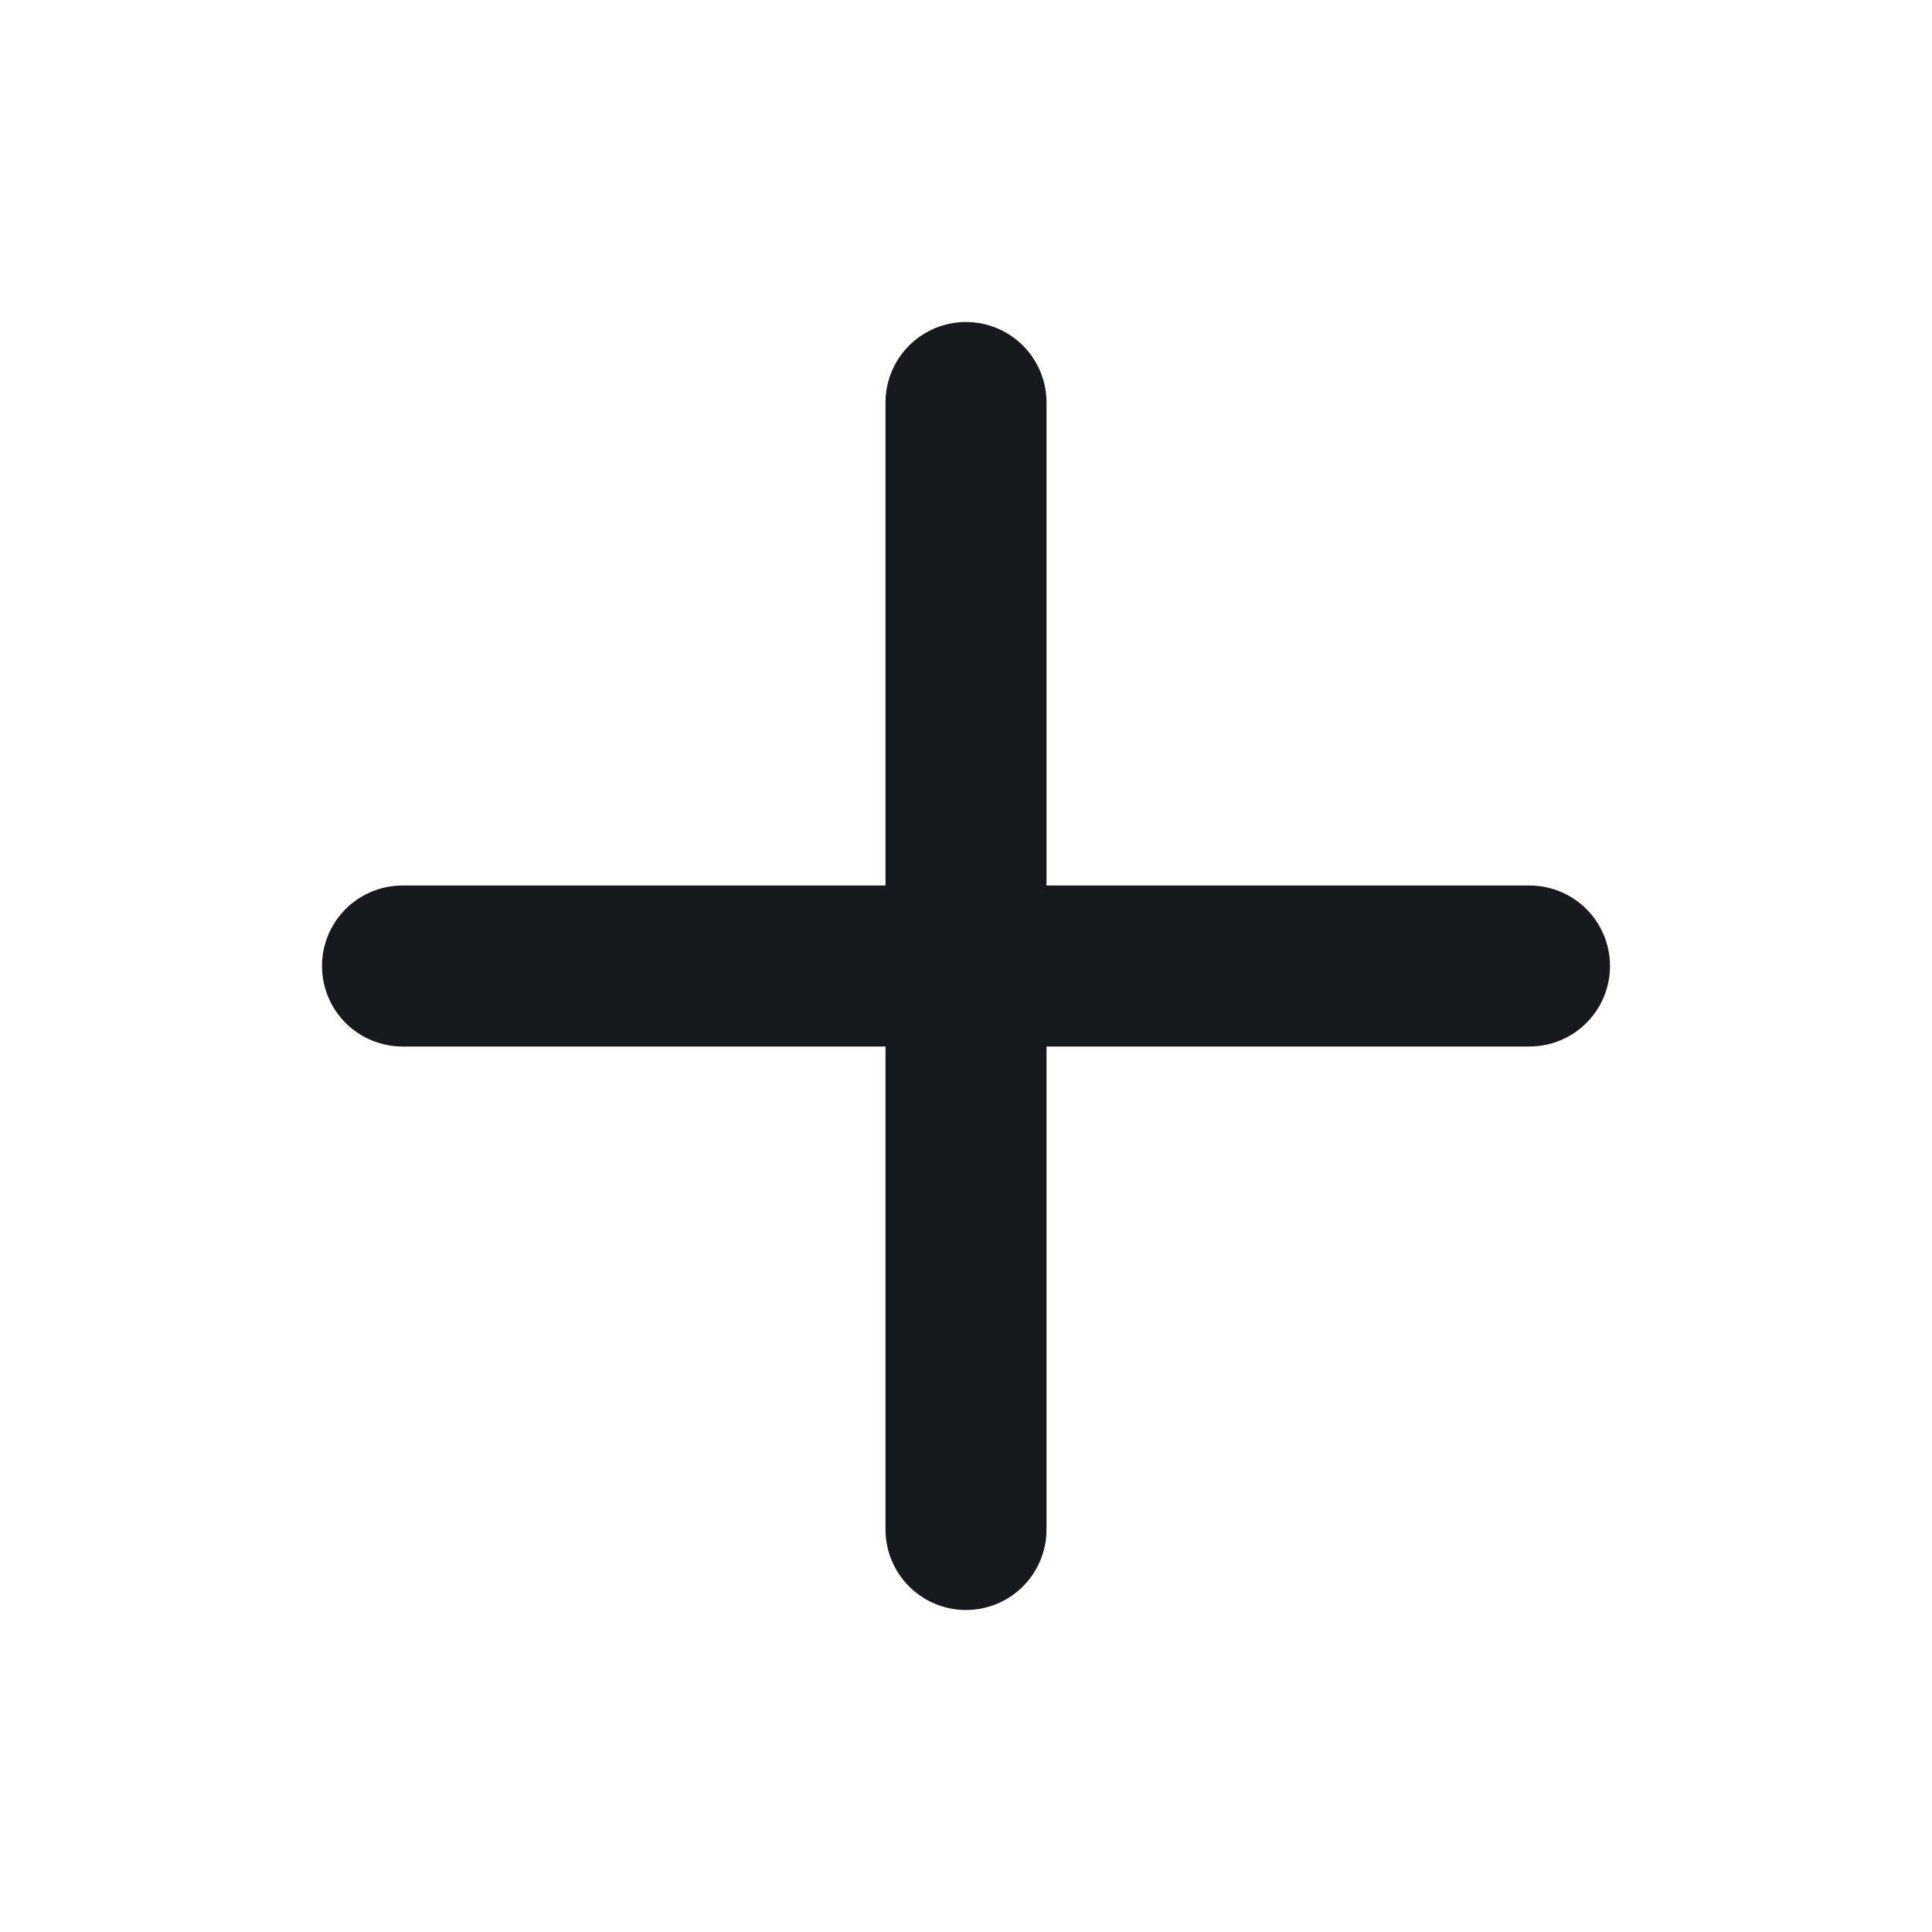
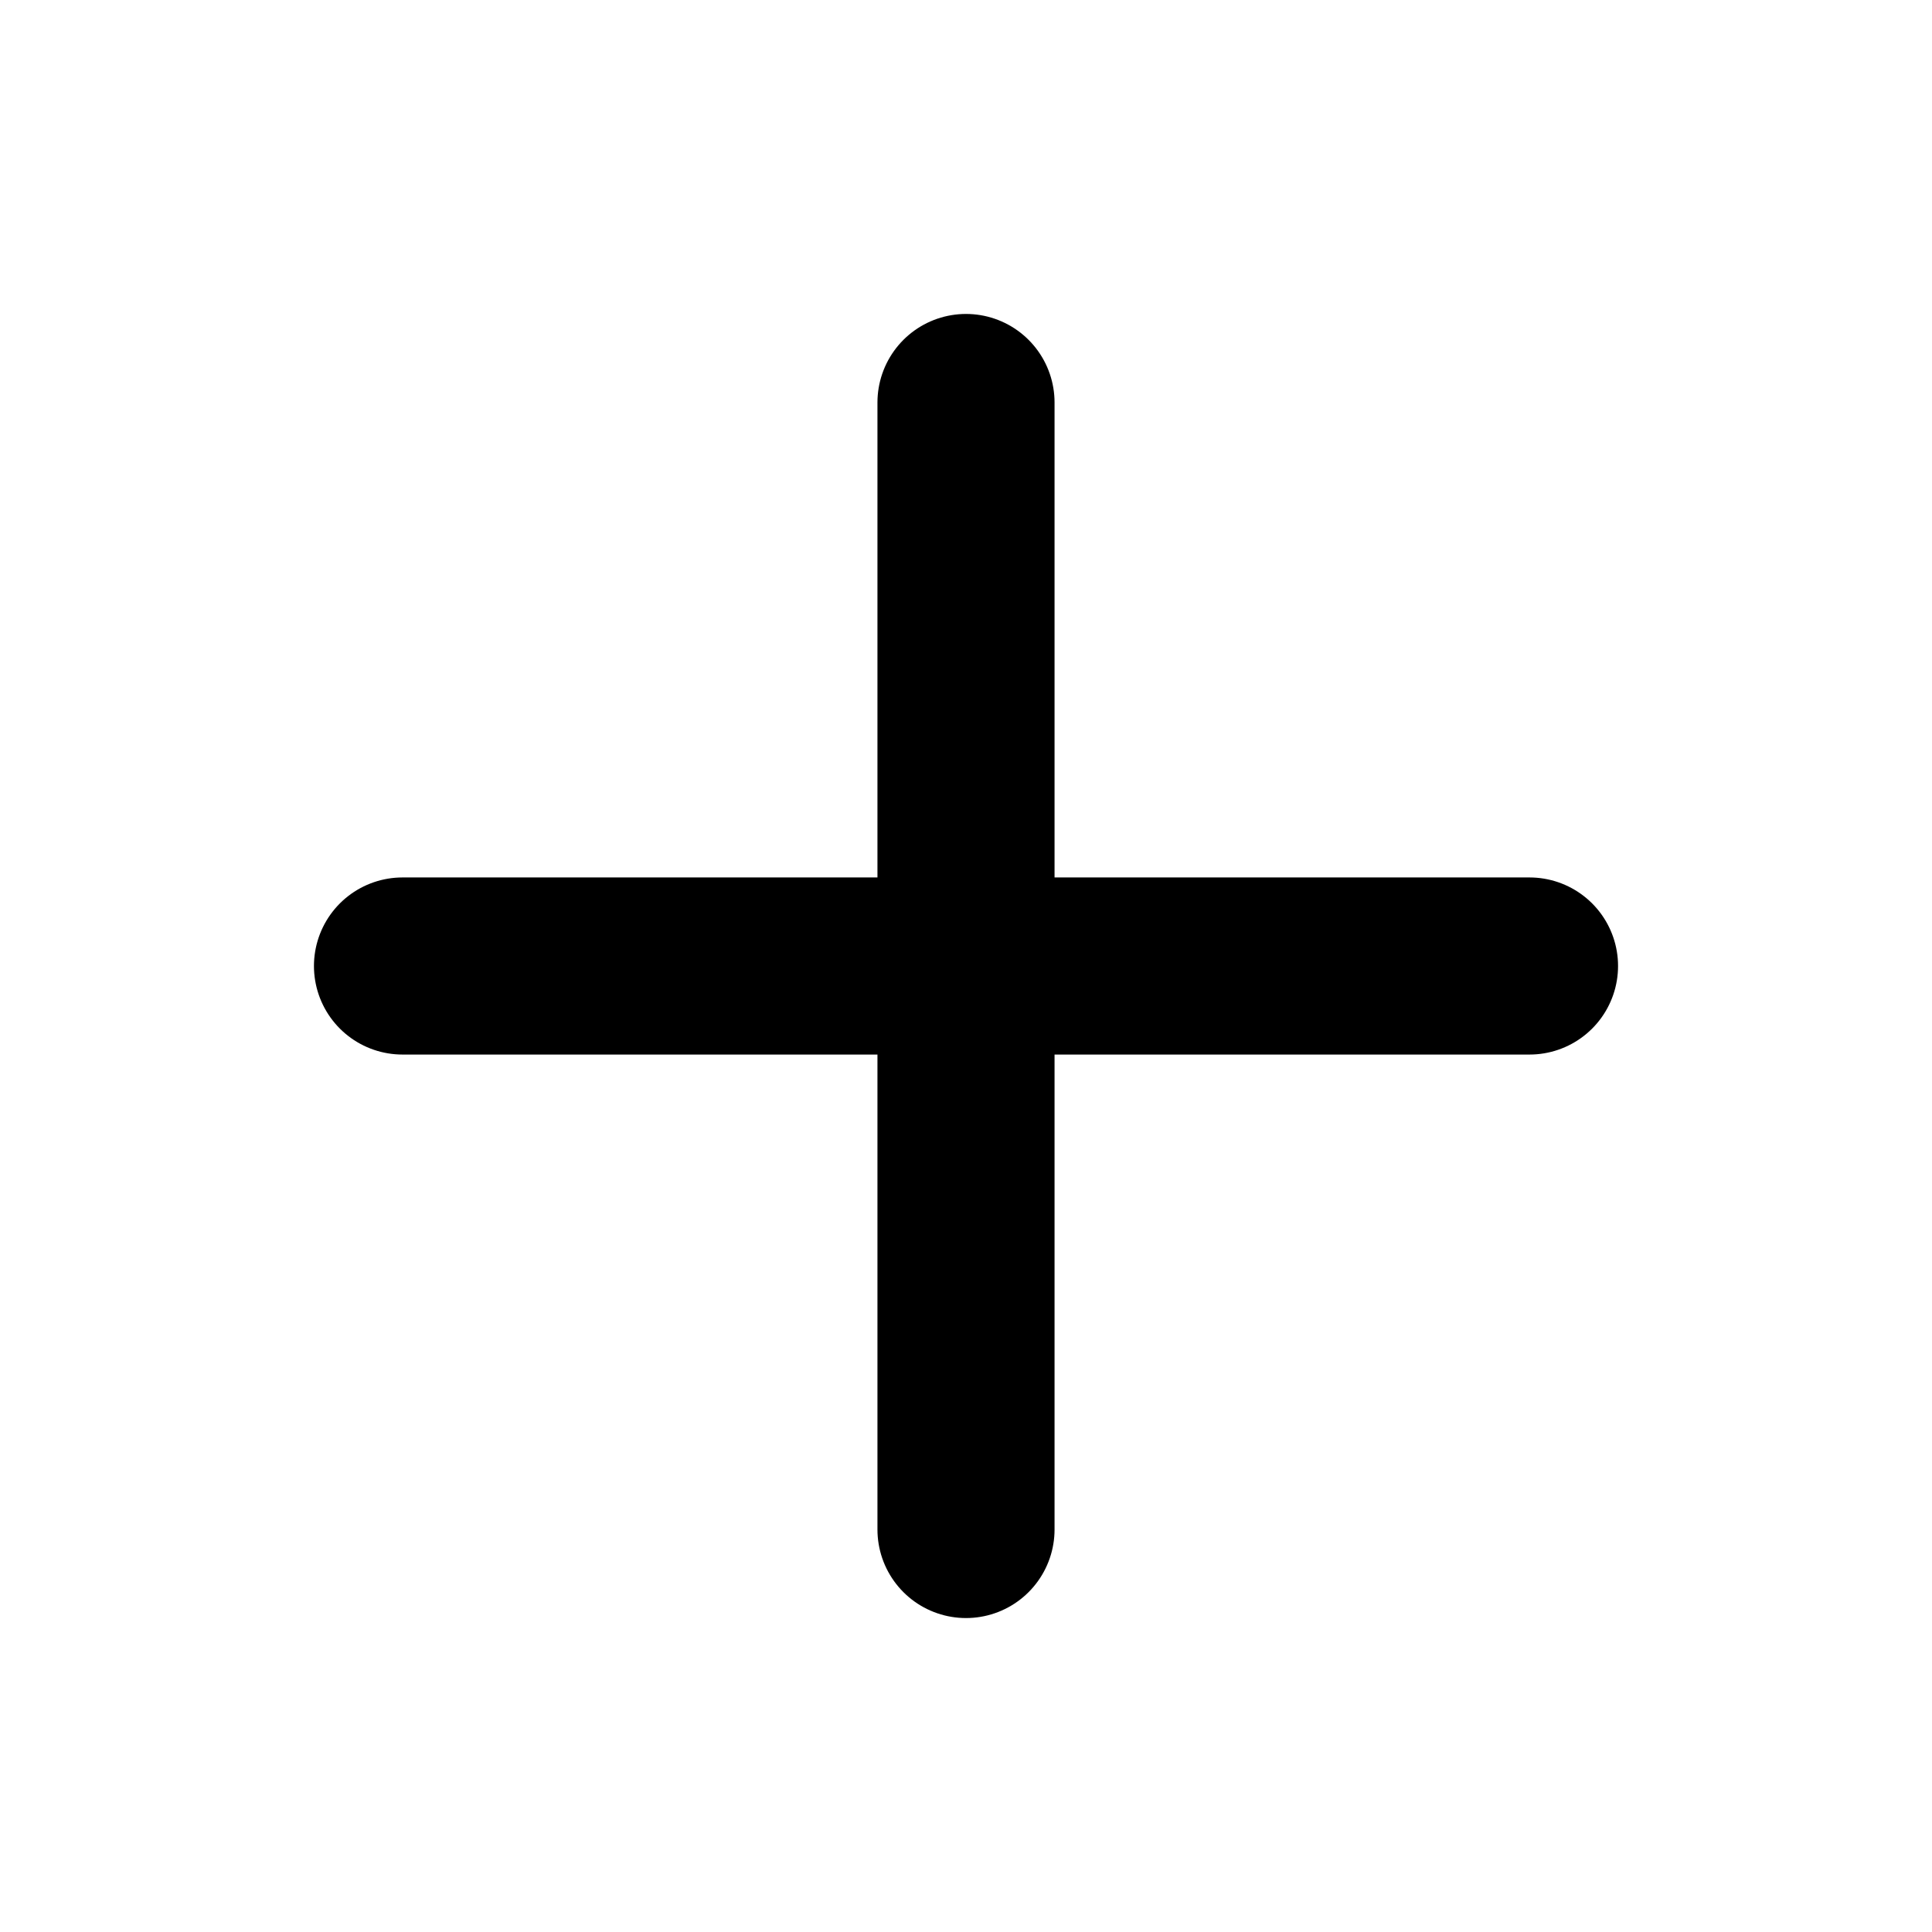
- <svg xmlns="http://www.w3.org/2000/svg" viewBox="0 0 24 24" width="24" height="24" fill="none" stroke="#16191D" stroke-width="2" stroke-linecap="round" stroke-linejoin="round">
+ <svg xmlns="http://www.w3.org/2000/svg" fill="none" stroke="currentColor" stroke-width="2.2" stroke-linecap="round" stroke-linejoin="round" viewBox="0 0 24 24">
  <path d="M12 5v14M5 12h14" />
</svg>
